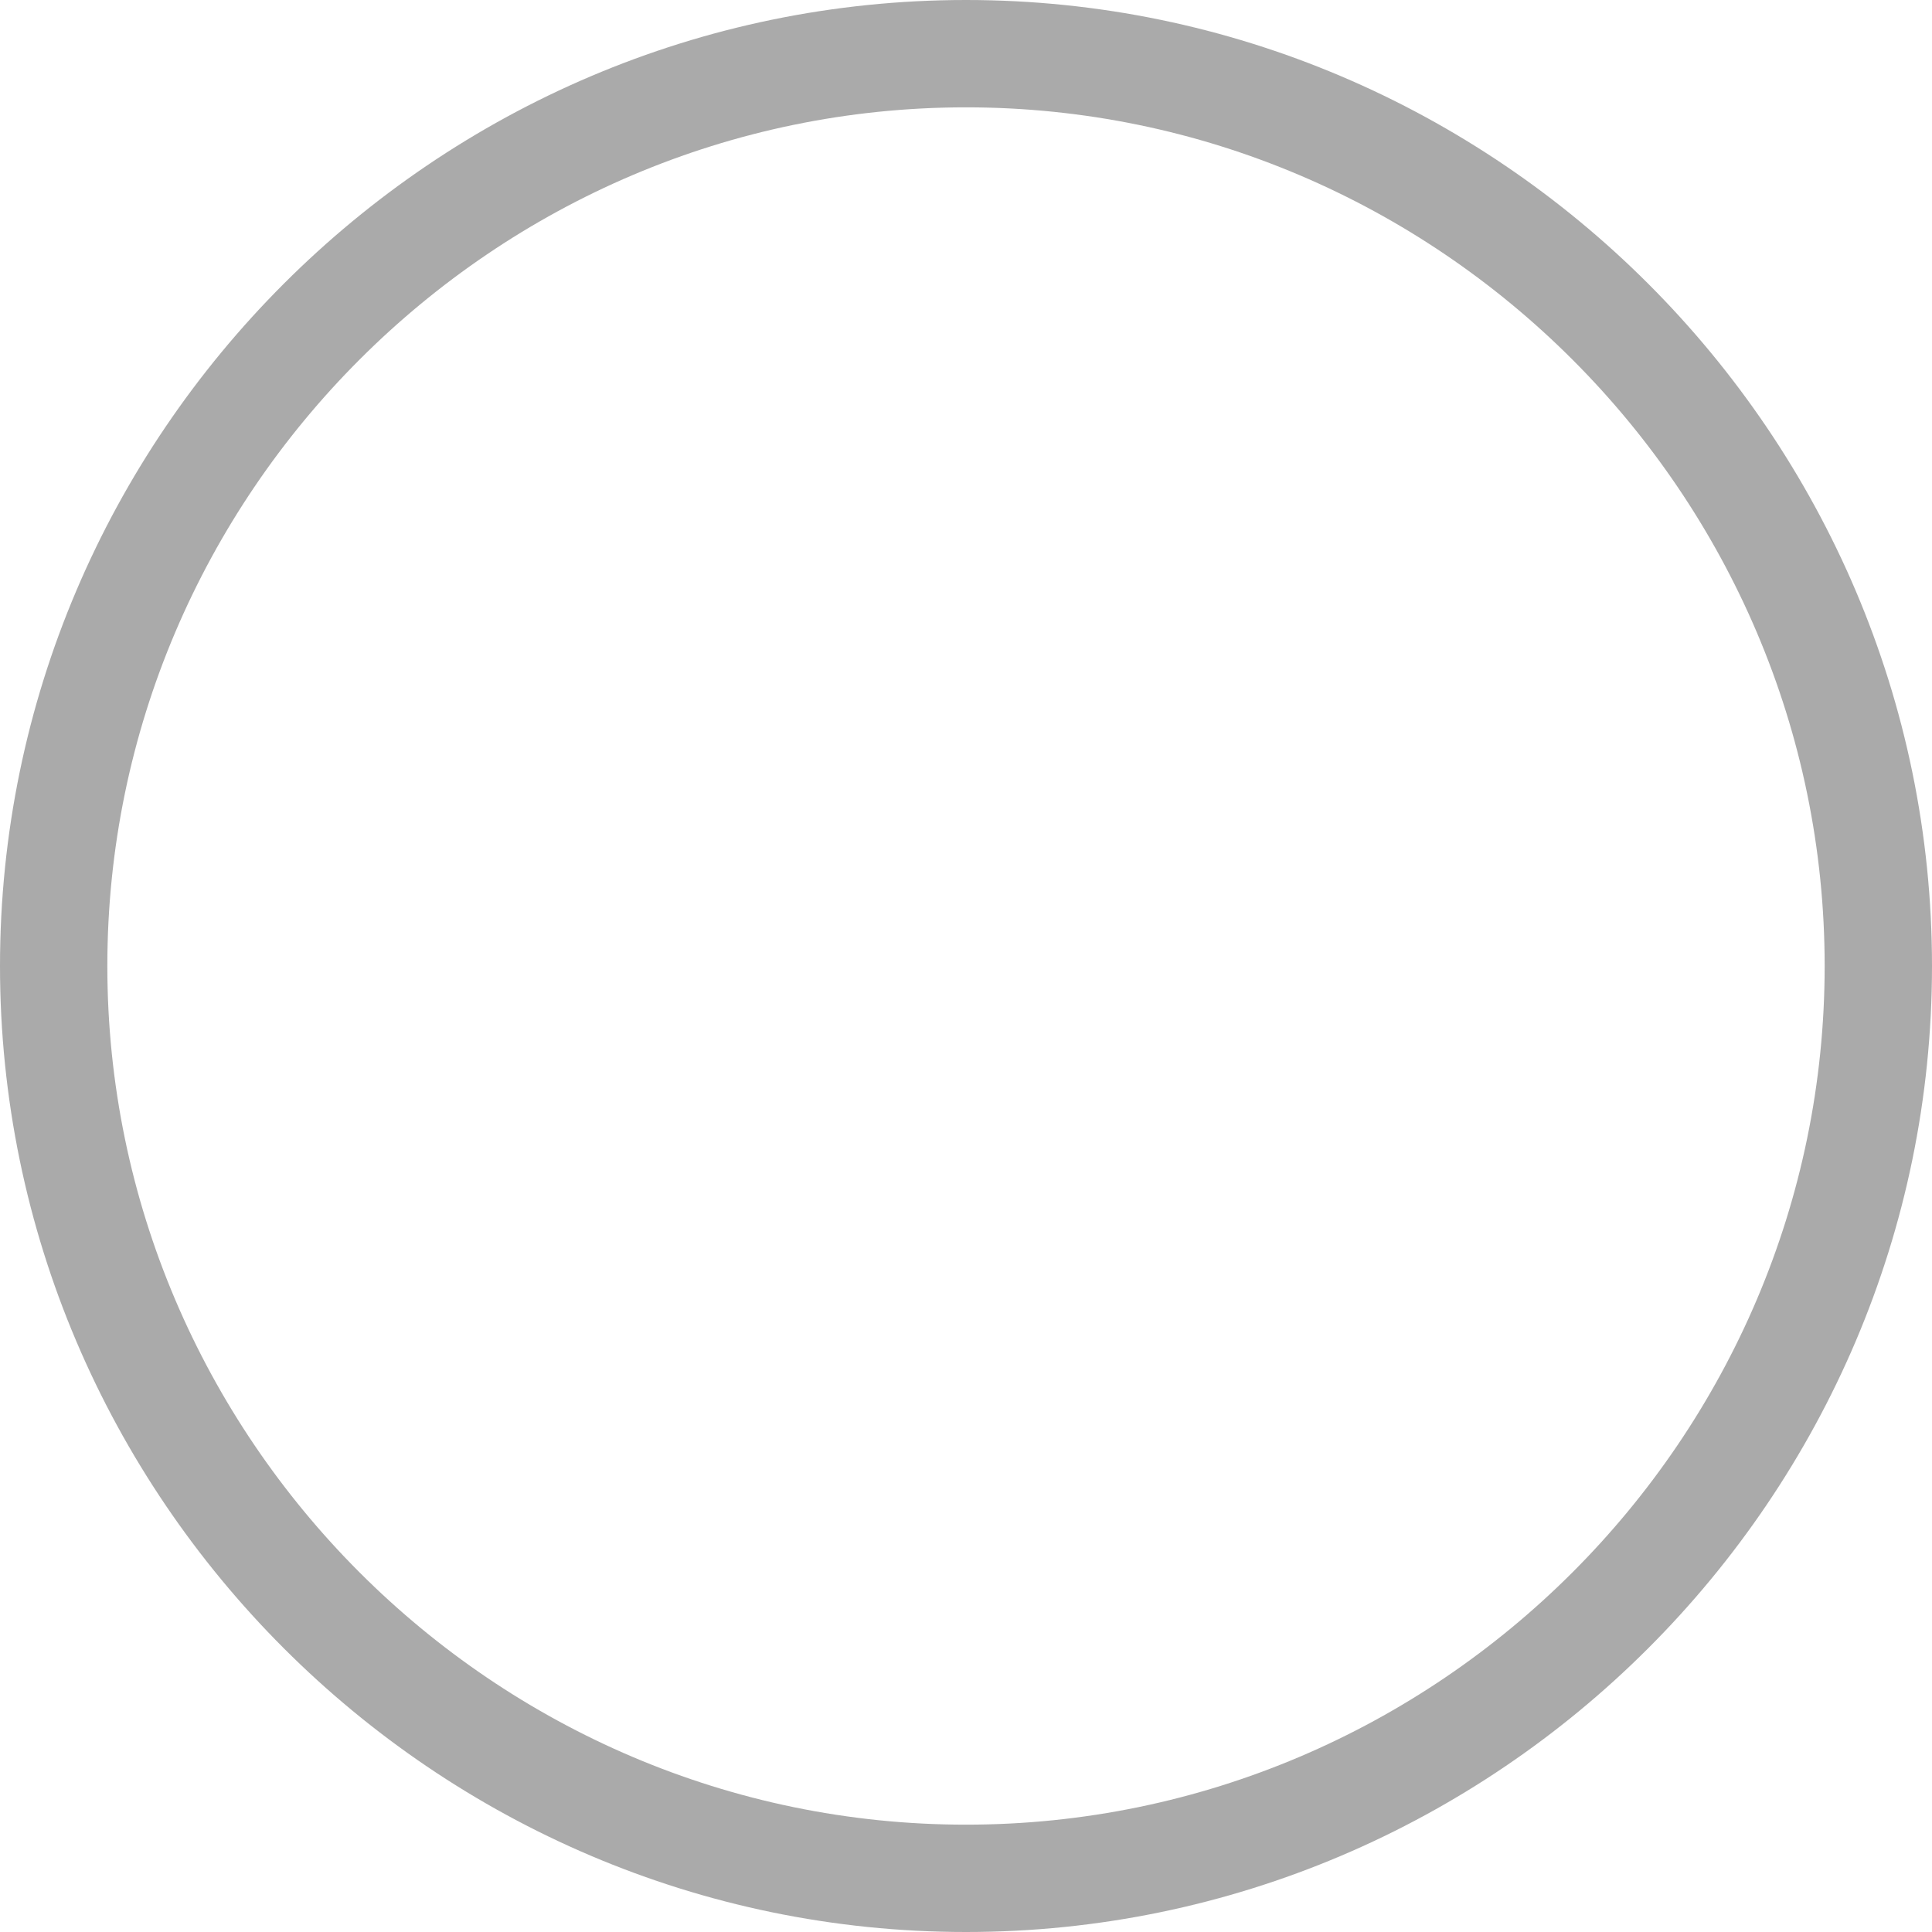
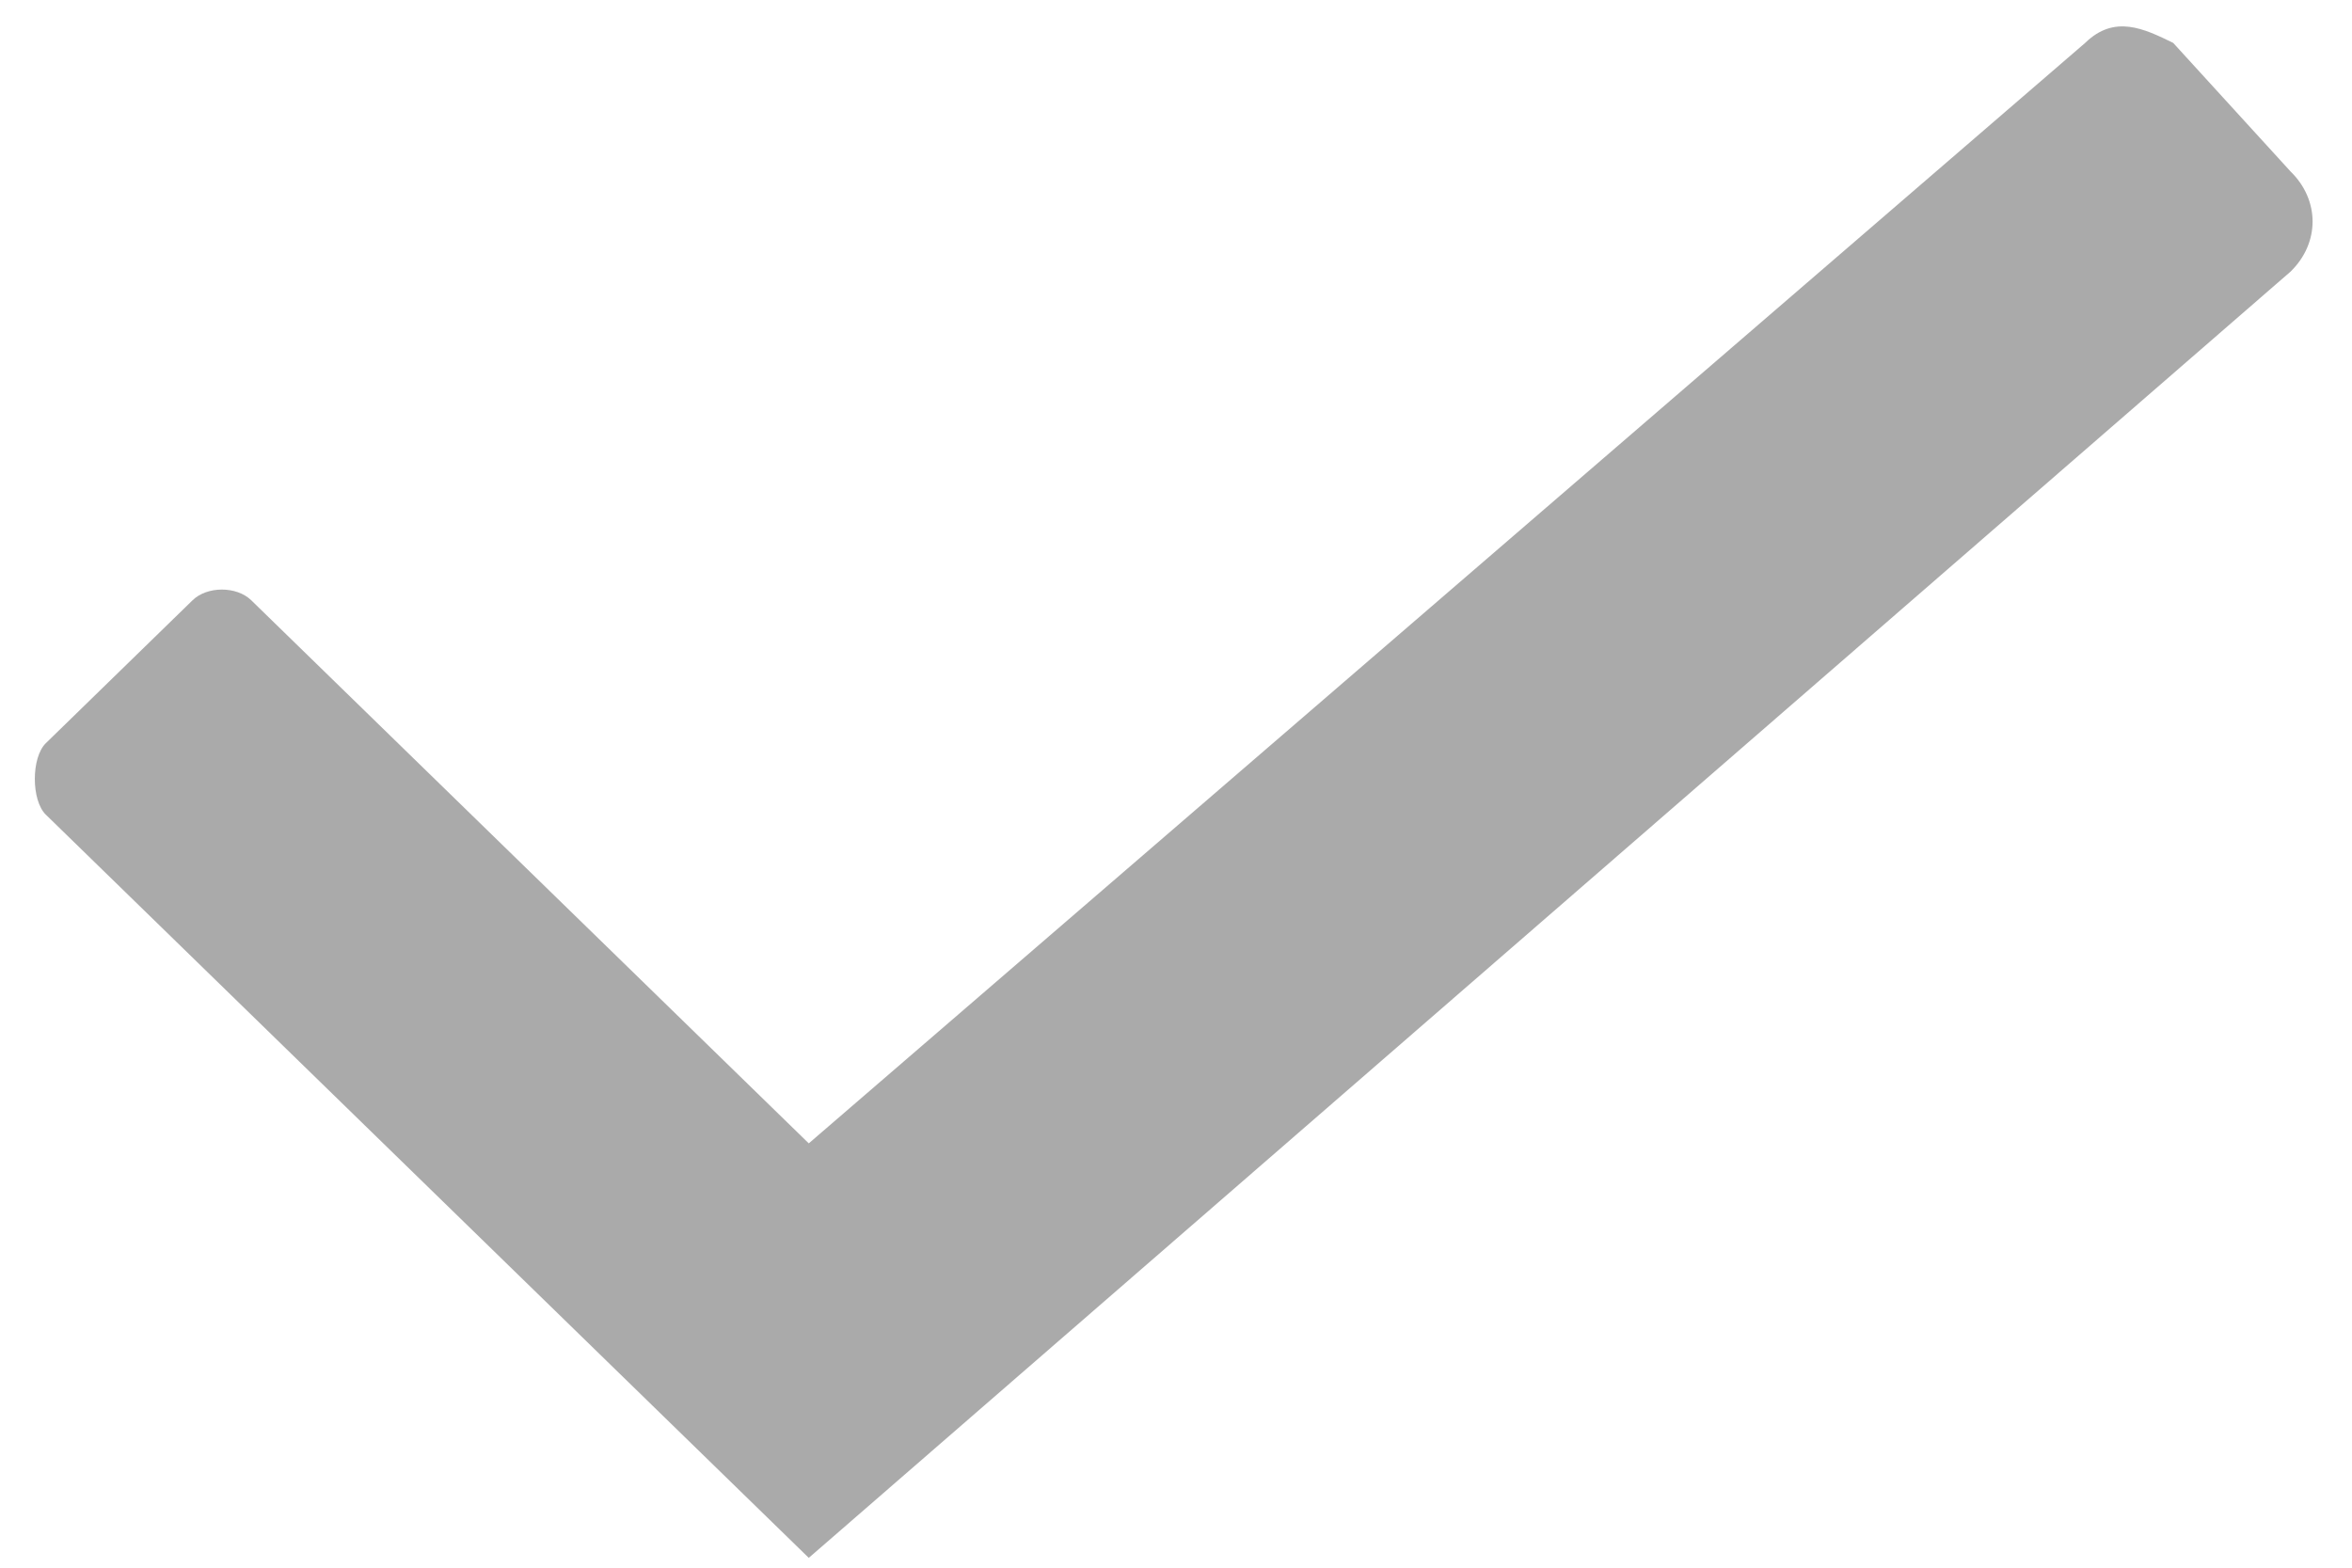
- <svg xmlns="http://www.w3.org/2000/svg" version="1.1" width="100px" height="100px">
-   <g transform="matrix(1 0 0 1 -836 -1068 )">
-     <path d="M 5.556 50  C 5.556 25.556  25.556 5.556  50 5.556  C 74.444 5.556  94.444 25.556  94.444 50  C 94.444 74.444  74.444 94.444  50 94.444  C 25.556 94.444  5.556 74.444  5.556 50  Z M 100 50  C 100 22.5  77.5 0  50 0  C 22.5 0  0 22.5  0 50  C 0 77.5  22.5 100  50 100  C 77.5 100  100 77.5  100 50  Z " fill-rule="nonzero" fill="#aaaaaa" stroke="none" fill-opacity="0.996" transform="matrix(1 0 0 1 836 1068 )" />
+ <svg xmlns="http://www.w3.org/2000/svg" version="1.1" width="45px" height="30px">
+   <g transform="matrix(1 0 0 1 -866 -1106 )">
+     <path d="M 43.825 5.197  L 15.474 29.812  L 0.877 15.59  C 0.596 15.316  0.596 14.496  0.877 14.222  L 3.684 11.487  C 3.965 11.214  4.526 11.214  4.807 11.487  L 15.474 21.88  L 39.895 0.821  C 40.456 0.274  41.018 0.547  41.579 0.821  L 43.825 3.282  C 44.386 3.829  44.386 4.65  43.825 5.197  Z " fill-rule="nonzero" fill="#aaaaaa" stroke="none" fill-opacity="0.996" transform="matrix(1 0 0 1 866 1106 )" />
  </g>
</svg>
